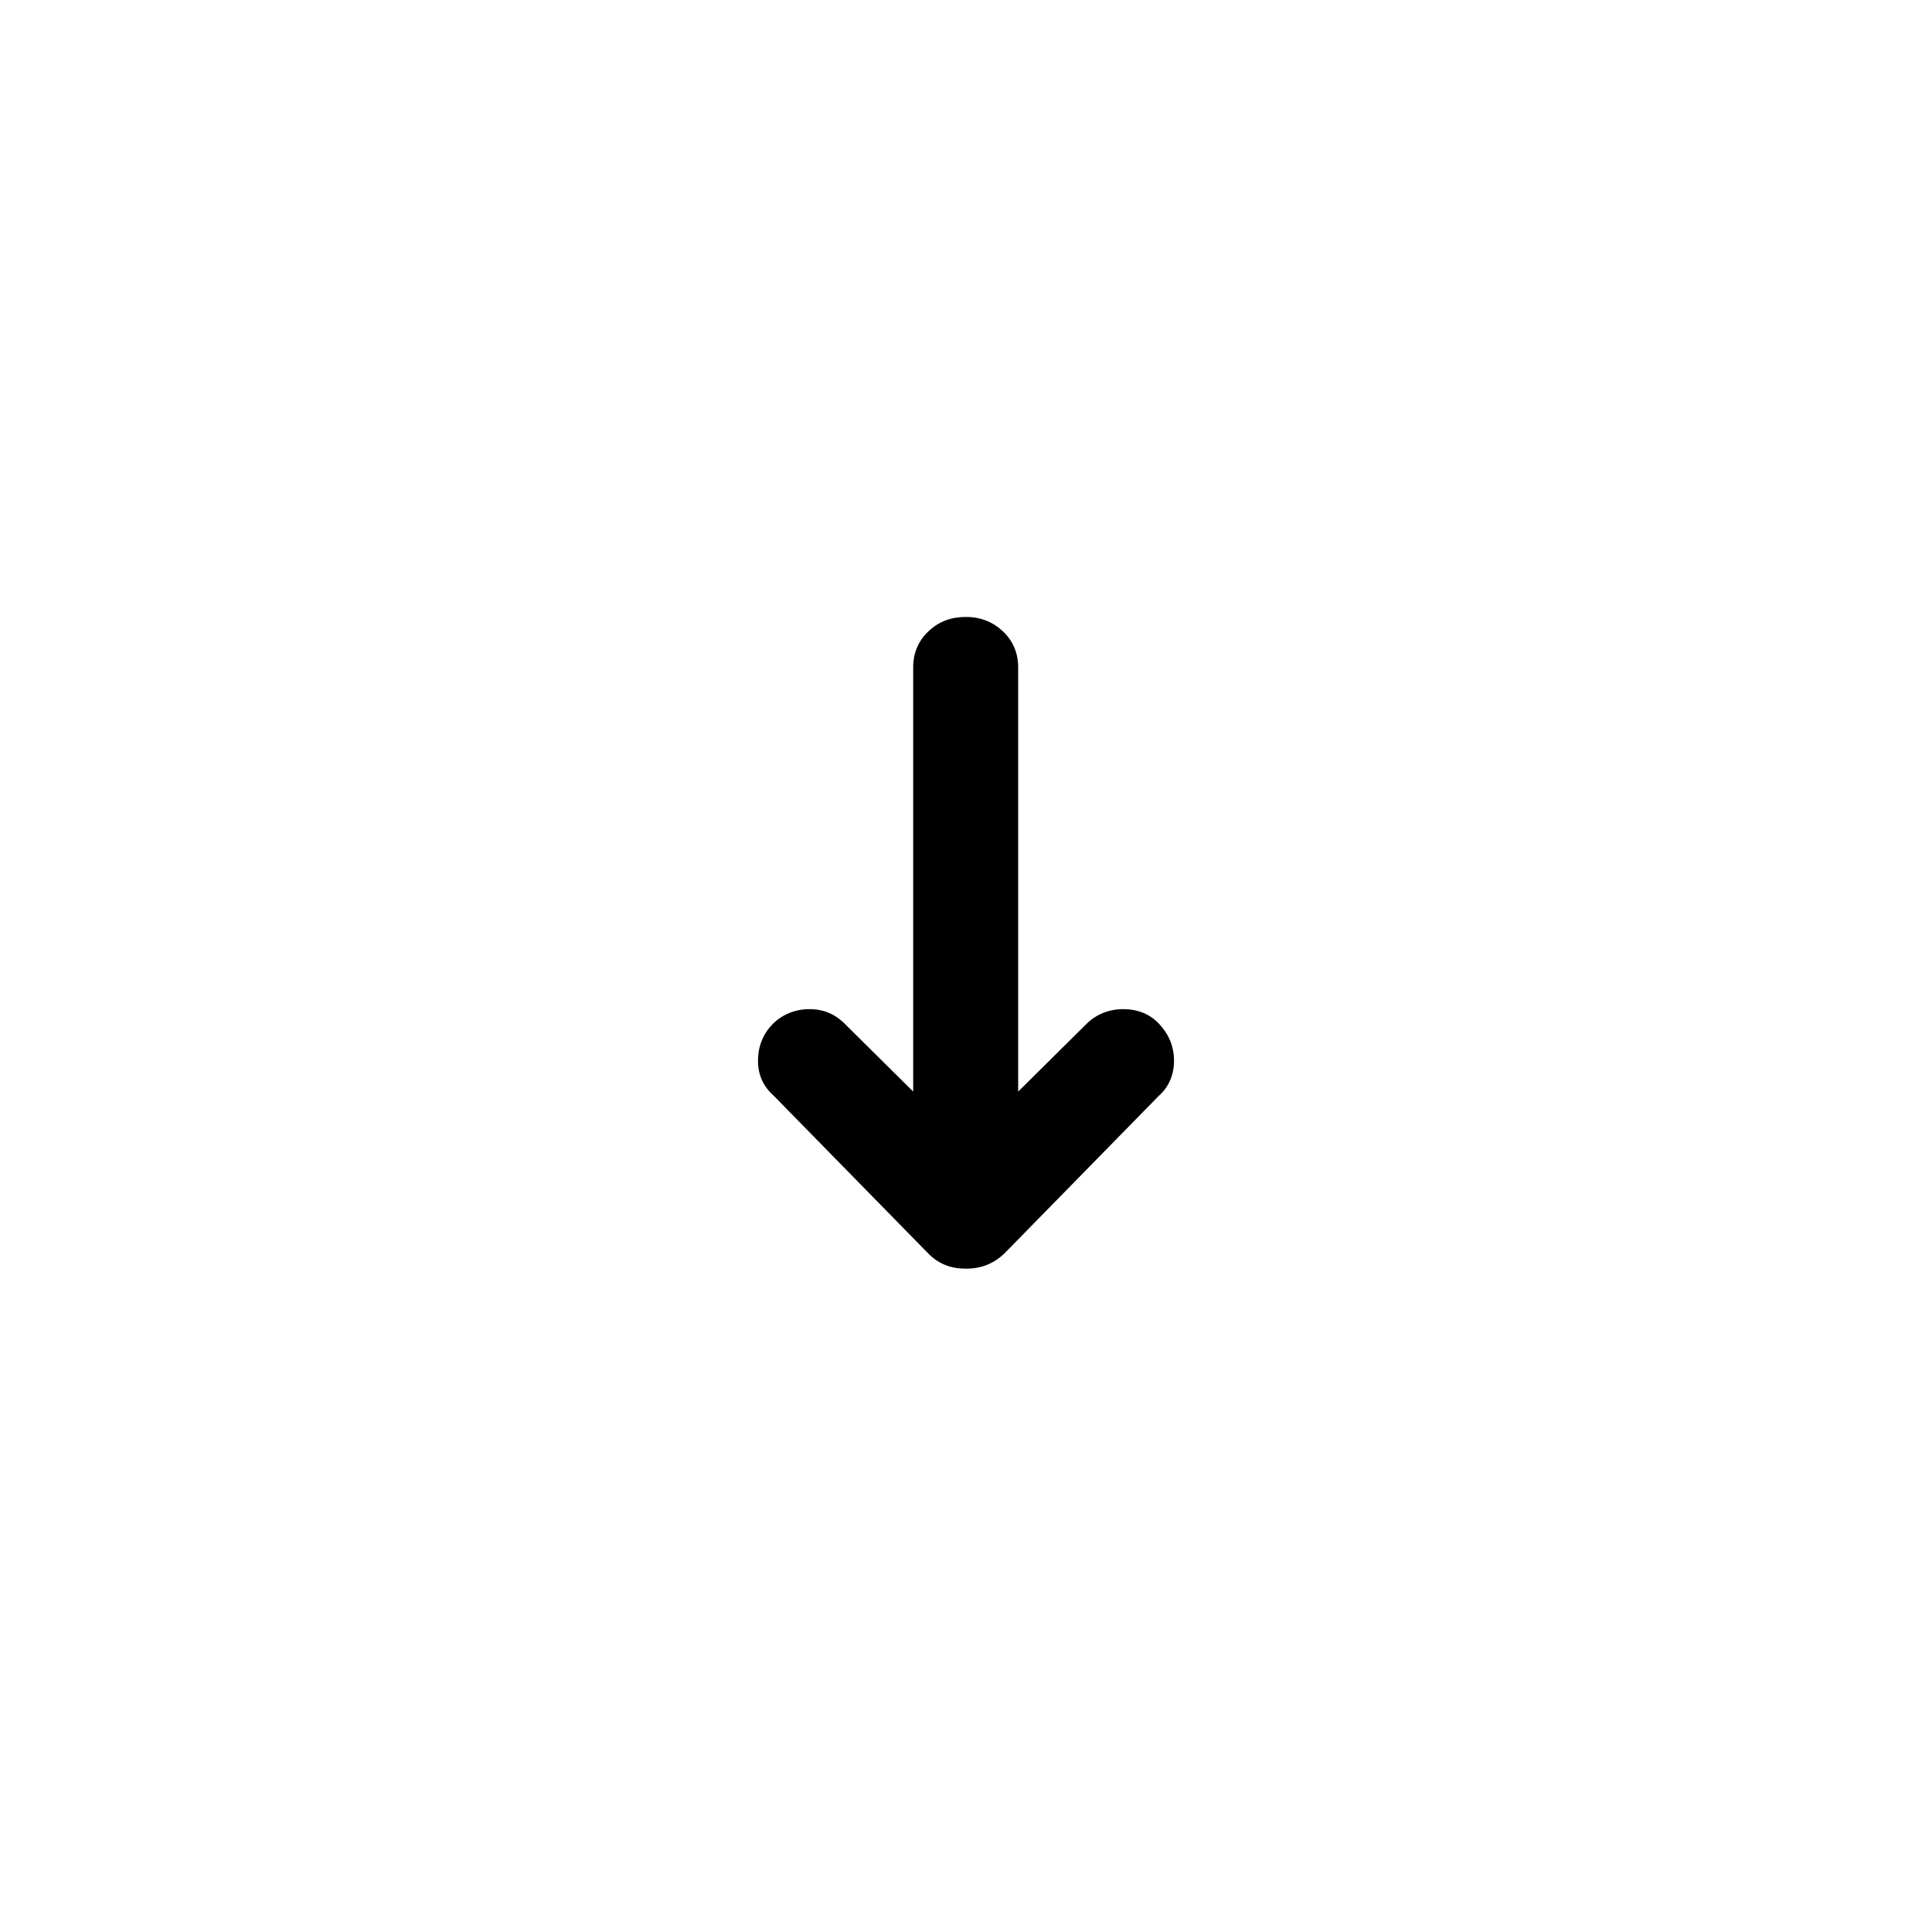
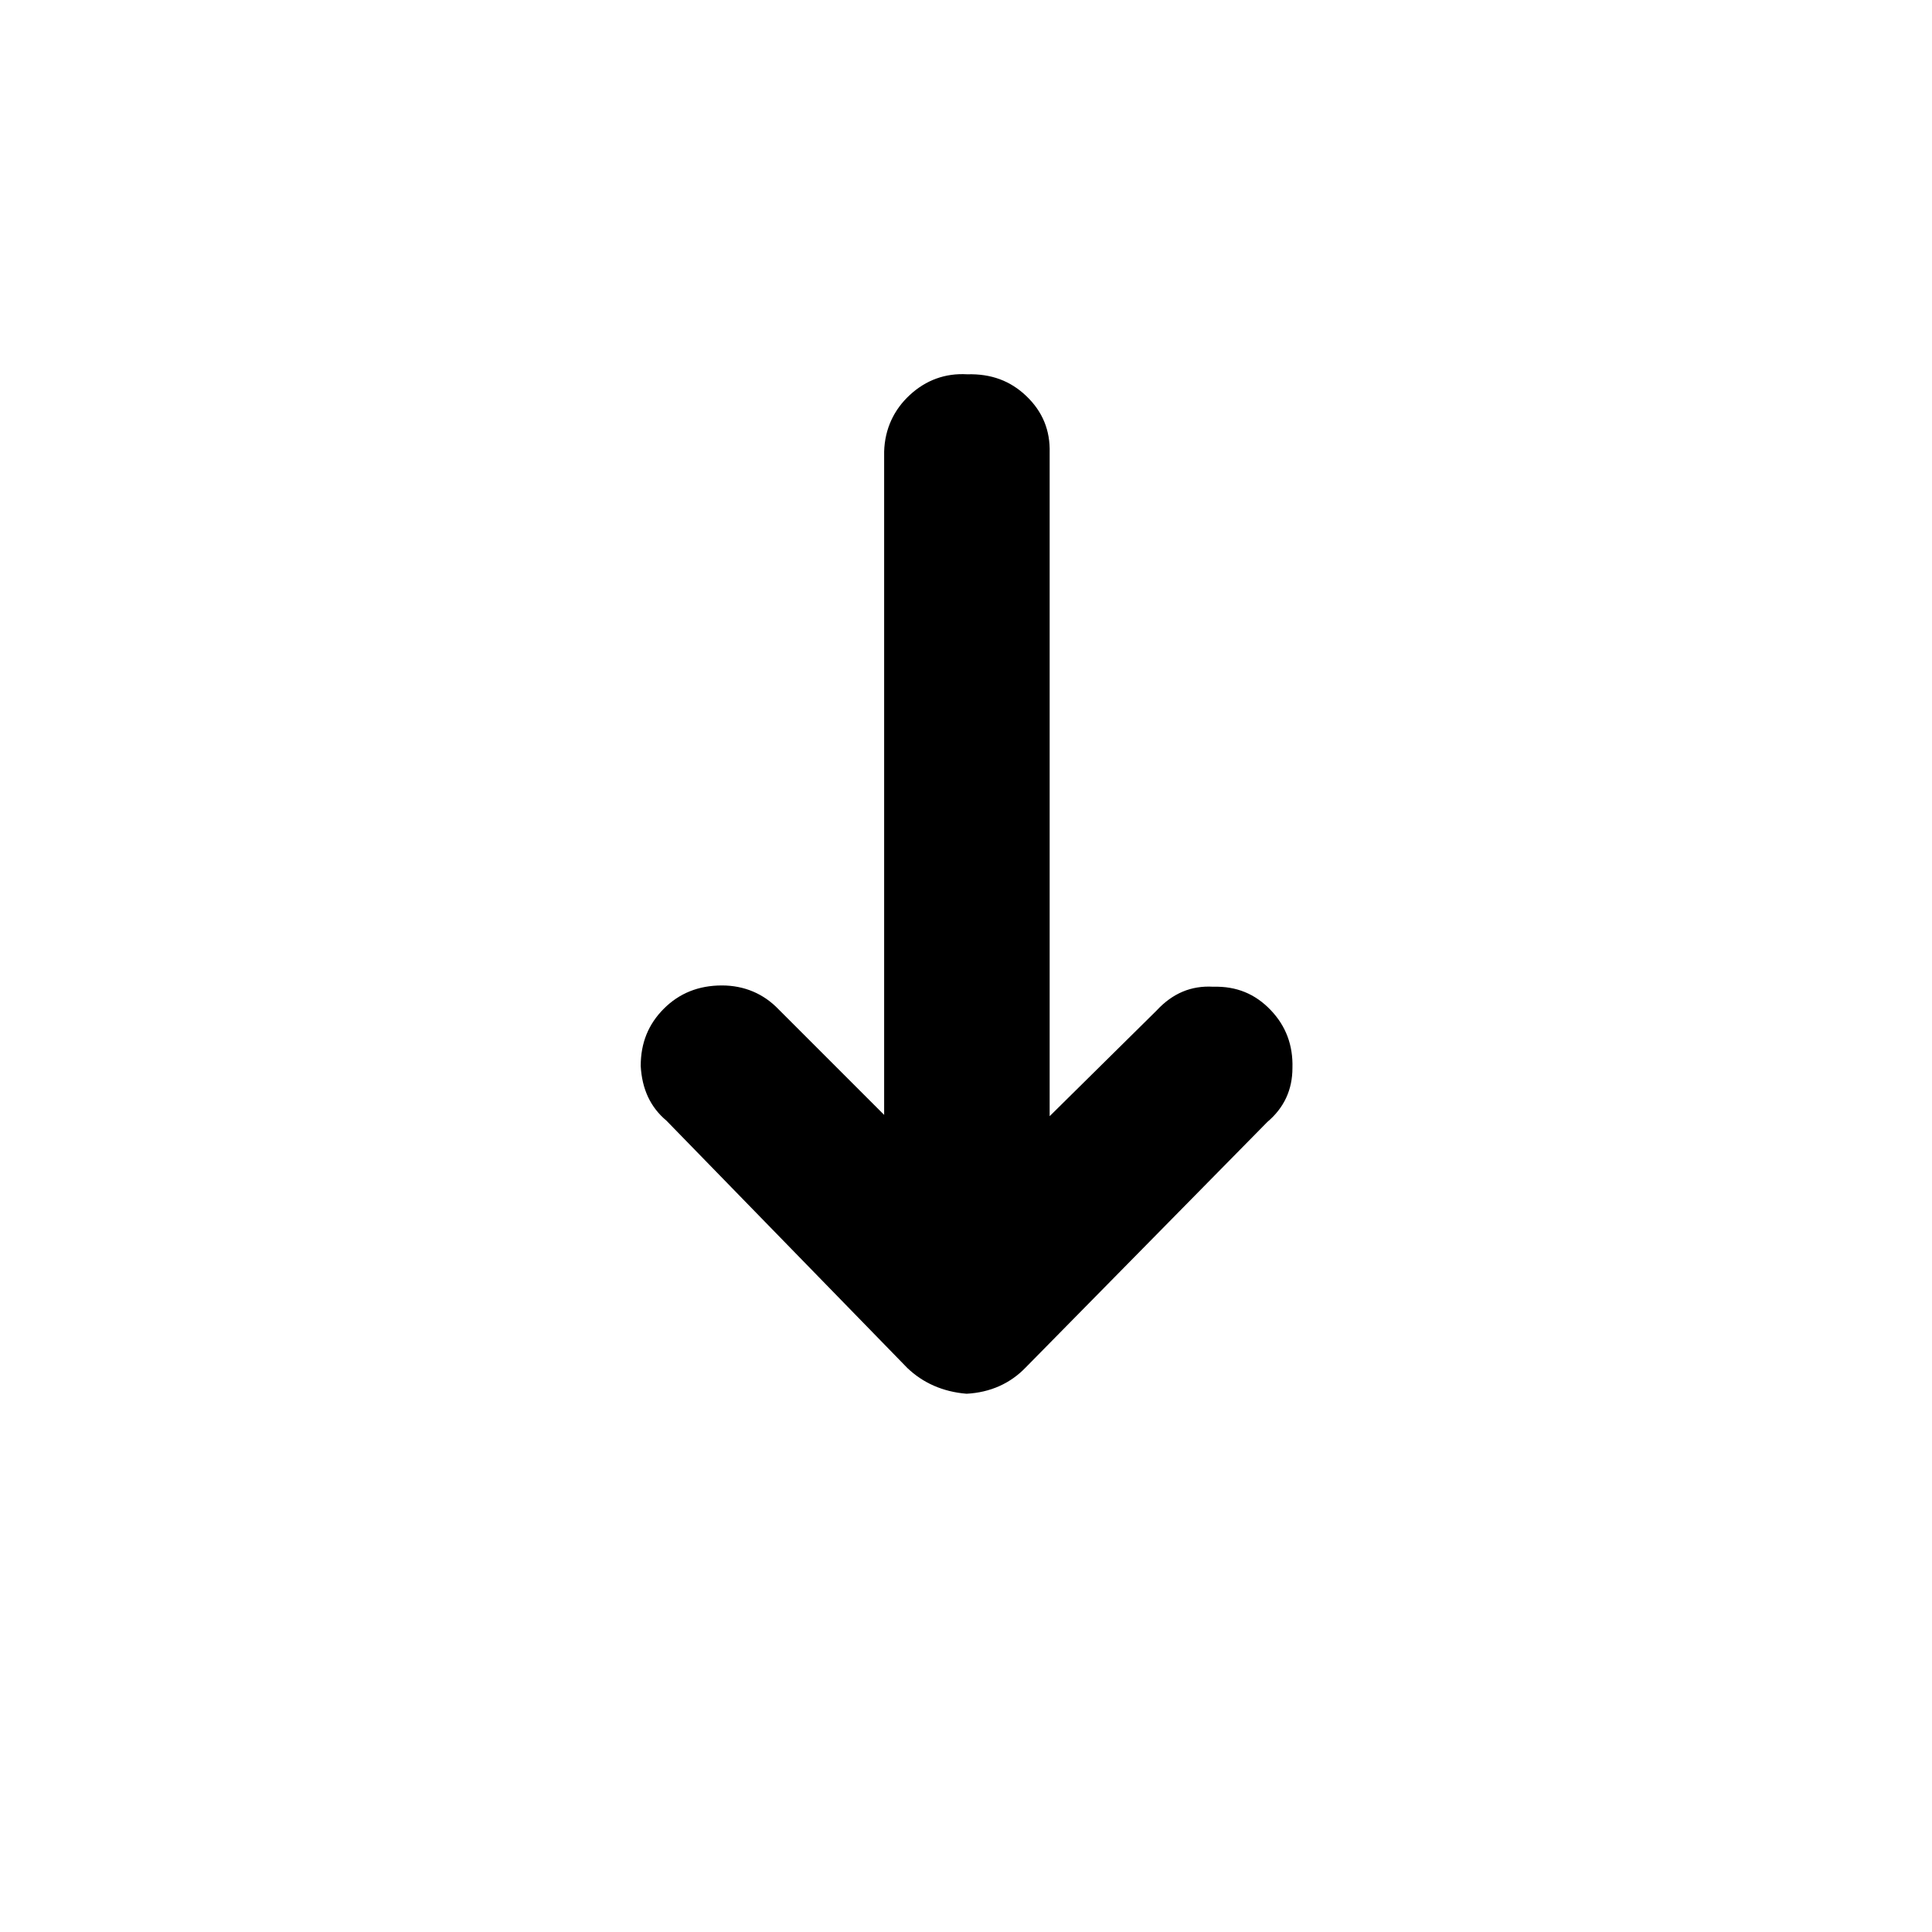
- <svg xmlns="http://www.w3.org/2000/svg" version="1.1" id="Layer_1" x="0px" y="0px" viewBox="0 0 30 30" style="enable-background:new 0 0 30 30;" xml:space="preserve">
-   <path d="M11.77,16.47c0,0.22,0.08,0.4,0.25,0.55l2.4,2.45c0.16,0.16,0.35,0.23,0.58,0.23c0.24,0,0.43-0.08,0.59-0.23l2.4-2.45  c0.16-0.14,0.24-0.33,0.24-0.55c0-0.22-0.08-0.41-0.23-0.57s-0.34-0.23-0.56-0.23s-0.42,0.08-0.57,0.23l-1.06,1.05v-6.59  c0-0.22-0.08-0.41-0.24-0.56C15.42,9.66,15.23,9.58,15,9.58s-0.42,0.07-0.58,0.22c-0.16,0.15-0.24,0.34-0.24,0.56v6.59l-1.06-1.05  c-0.16-0.16-0.34-0.23-0.55-0.23c-0.22,0-0.42,0.08-0.57,0.23S11.77,16.25,11.77,16.47z" />
+ <svg xmlns="http://www.w3.org/2000/svg" width="30" height="30" viewBox="0 0 30 30" fill="none">
+   <path d="M20.069 16.582C20.079 16.232 19.969 15.932 19.729 15.682C19.489 15.432 19.199 15.312 18.839 15.322C18.499 15.302 18.209 15.422 17.959 15.692L16.299 17.332L16.299 7.032C16.309 6.682 16.189 6.392 15.939 6.152C15.689 5.912 15.389 5.802 15.019 5.812C14.679 5.792 14.379 5.902 14.129 6.132C13.879 6.362 13.739 6.662 13.729 7.012L13.729 17.312L12.089 15.672C11.859 15.432 11.559 15.302 11.209 15.302C10.849 15.302 10.549 15.422 10.309 15.662C10.069 15.902 9.949 16.192 9.949 16.552C9.969 16.912 10.099 17.192 10.349 17.402L14.089 21.242C14.329 21.472 14.639 21.612 15.009 21.642C15.379 21.622 15.689 21.482 15.929 21.232L19.679 17.422C19.939 17.202 20.069 16.922 20.069 16.582Z" fill="black" />
</svg>
